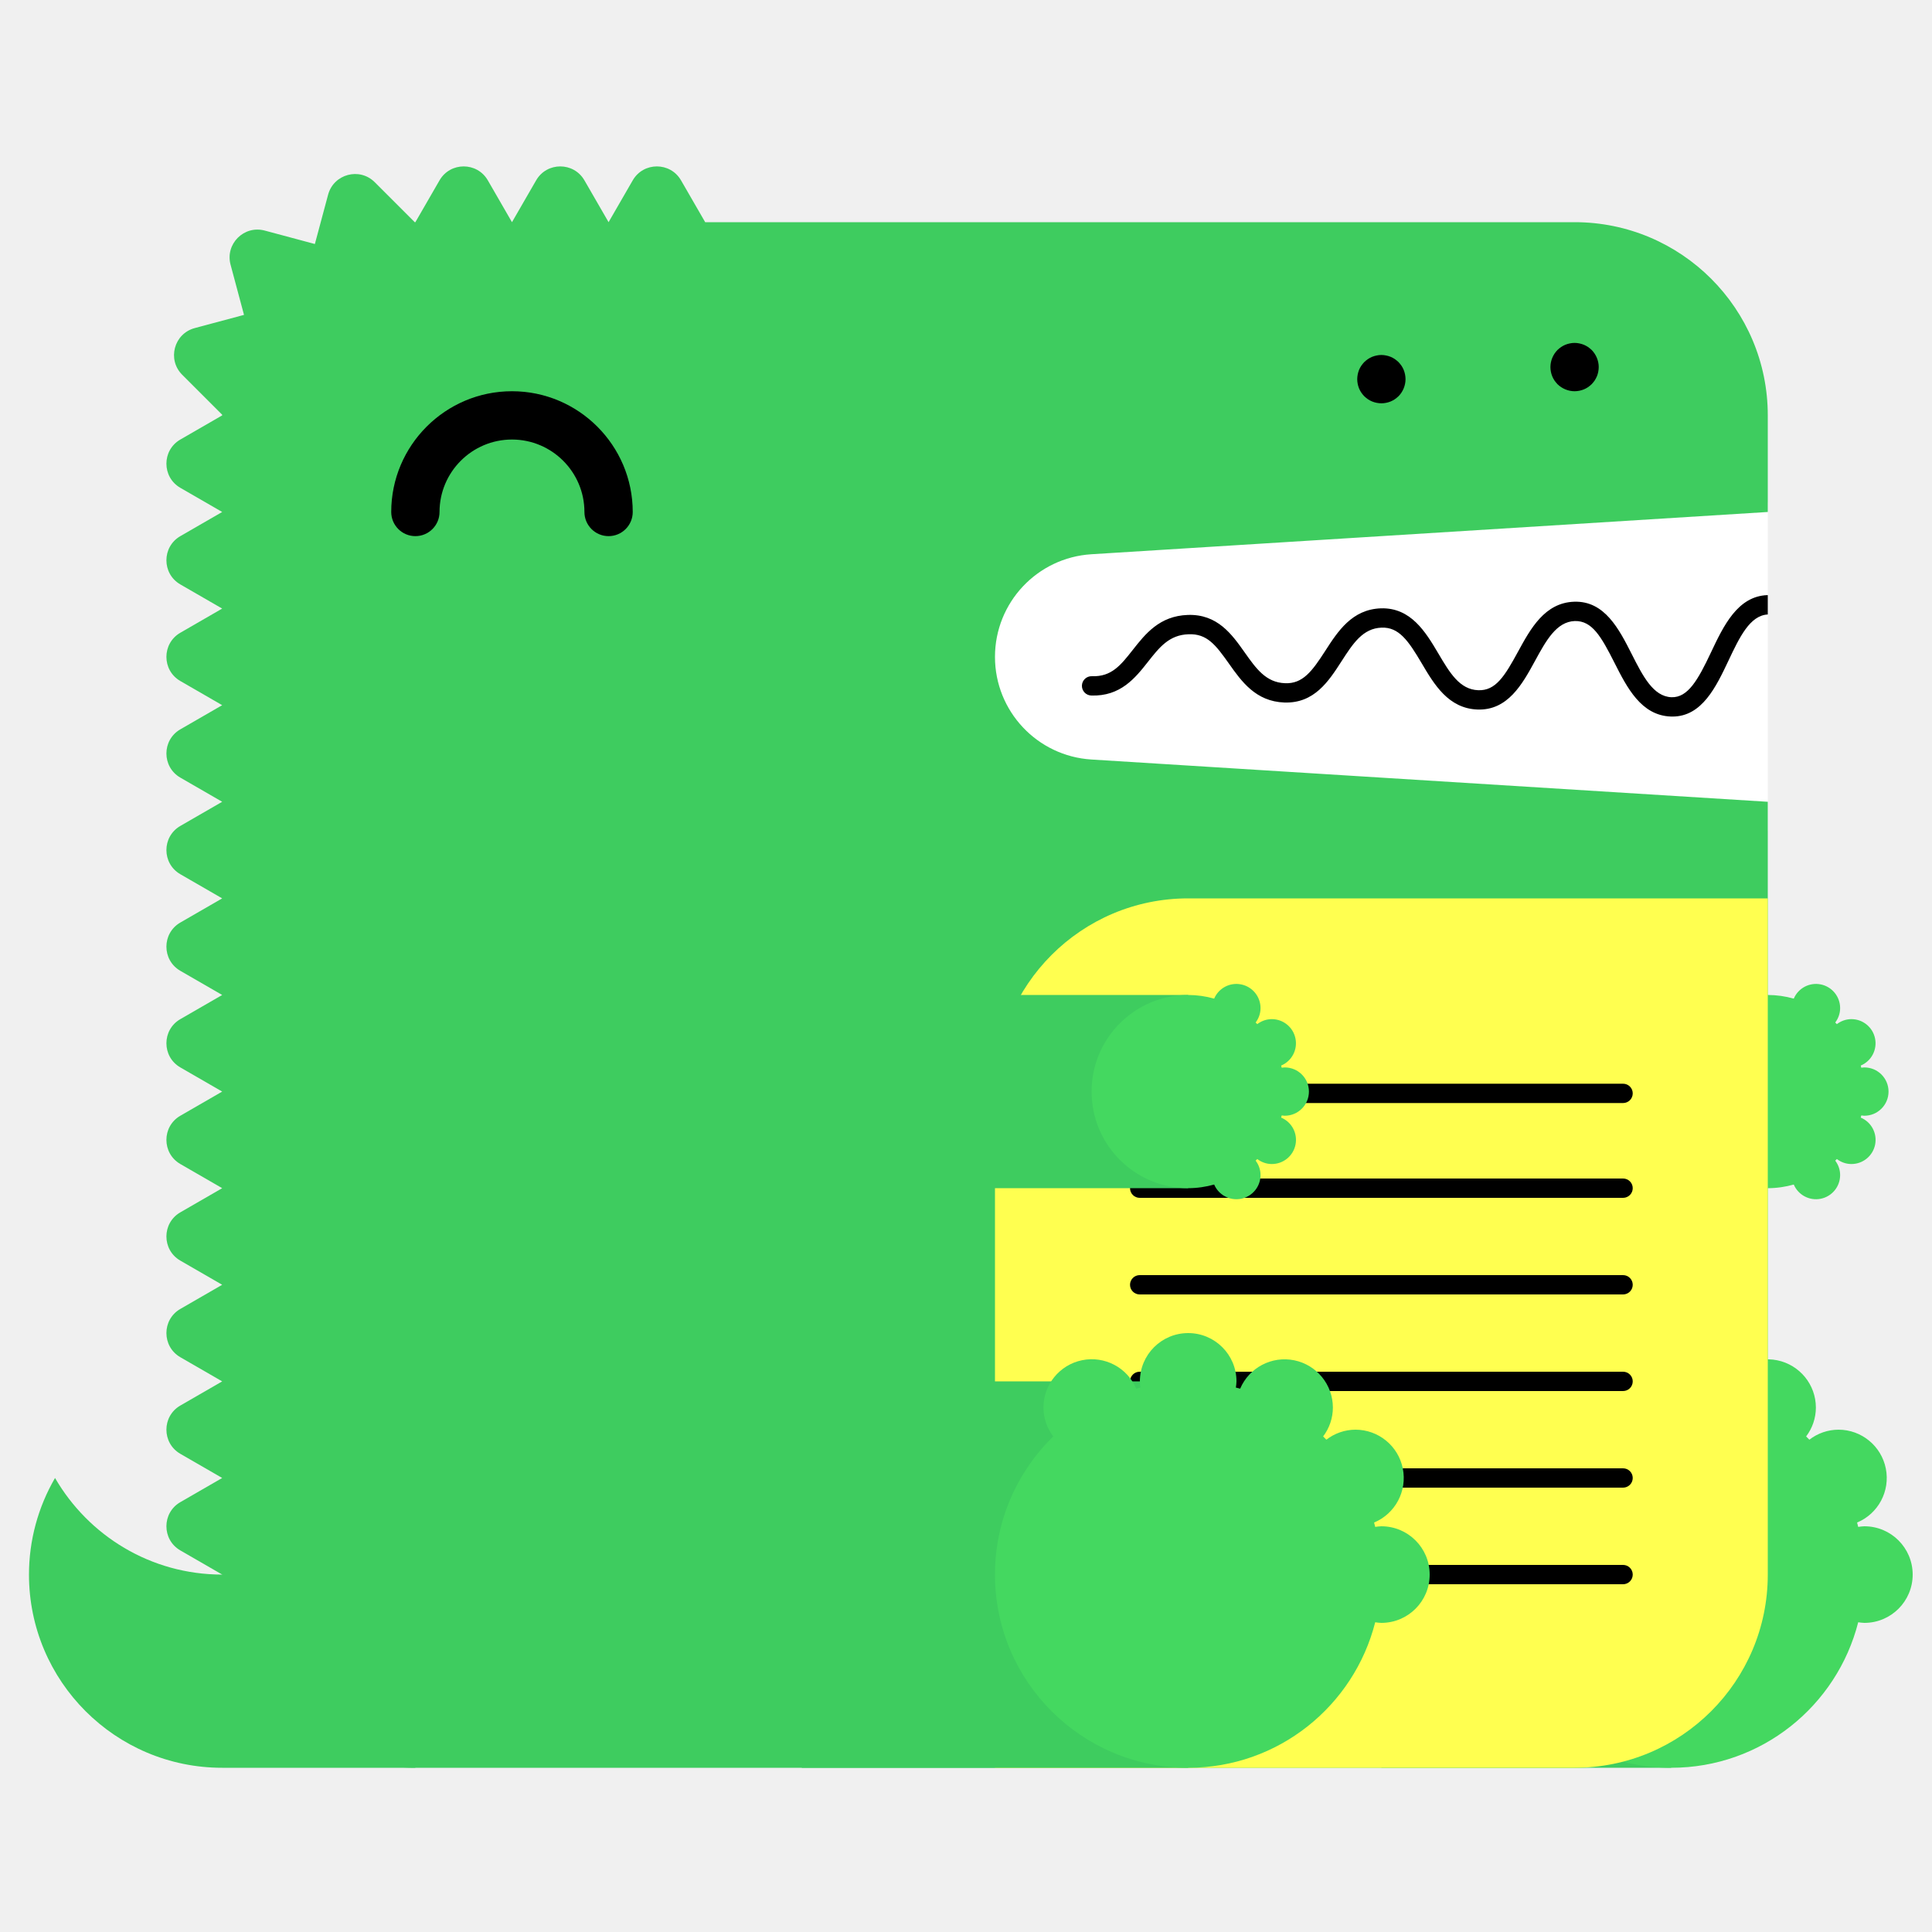
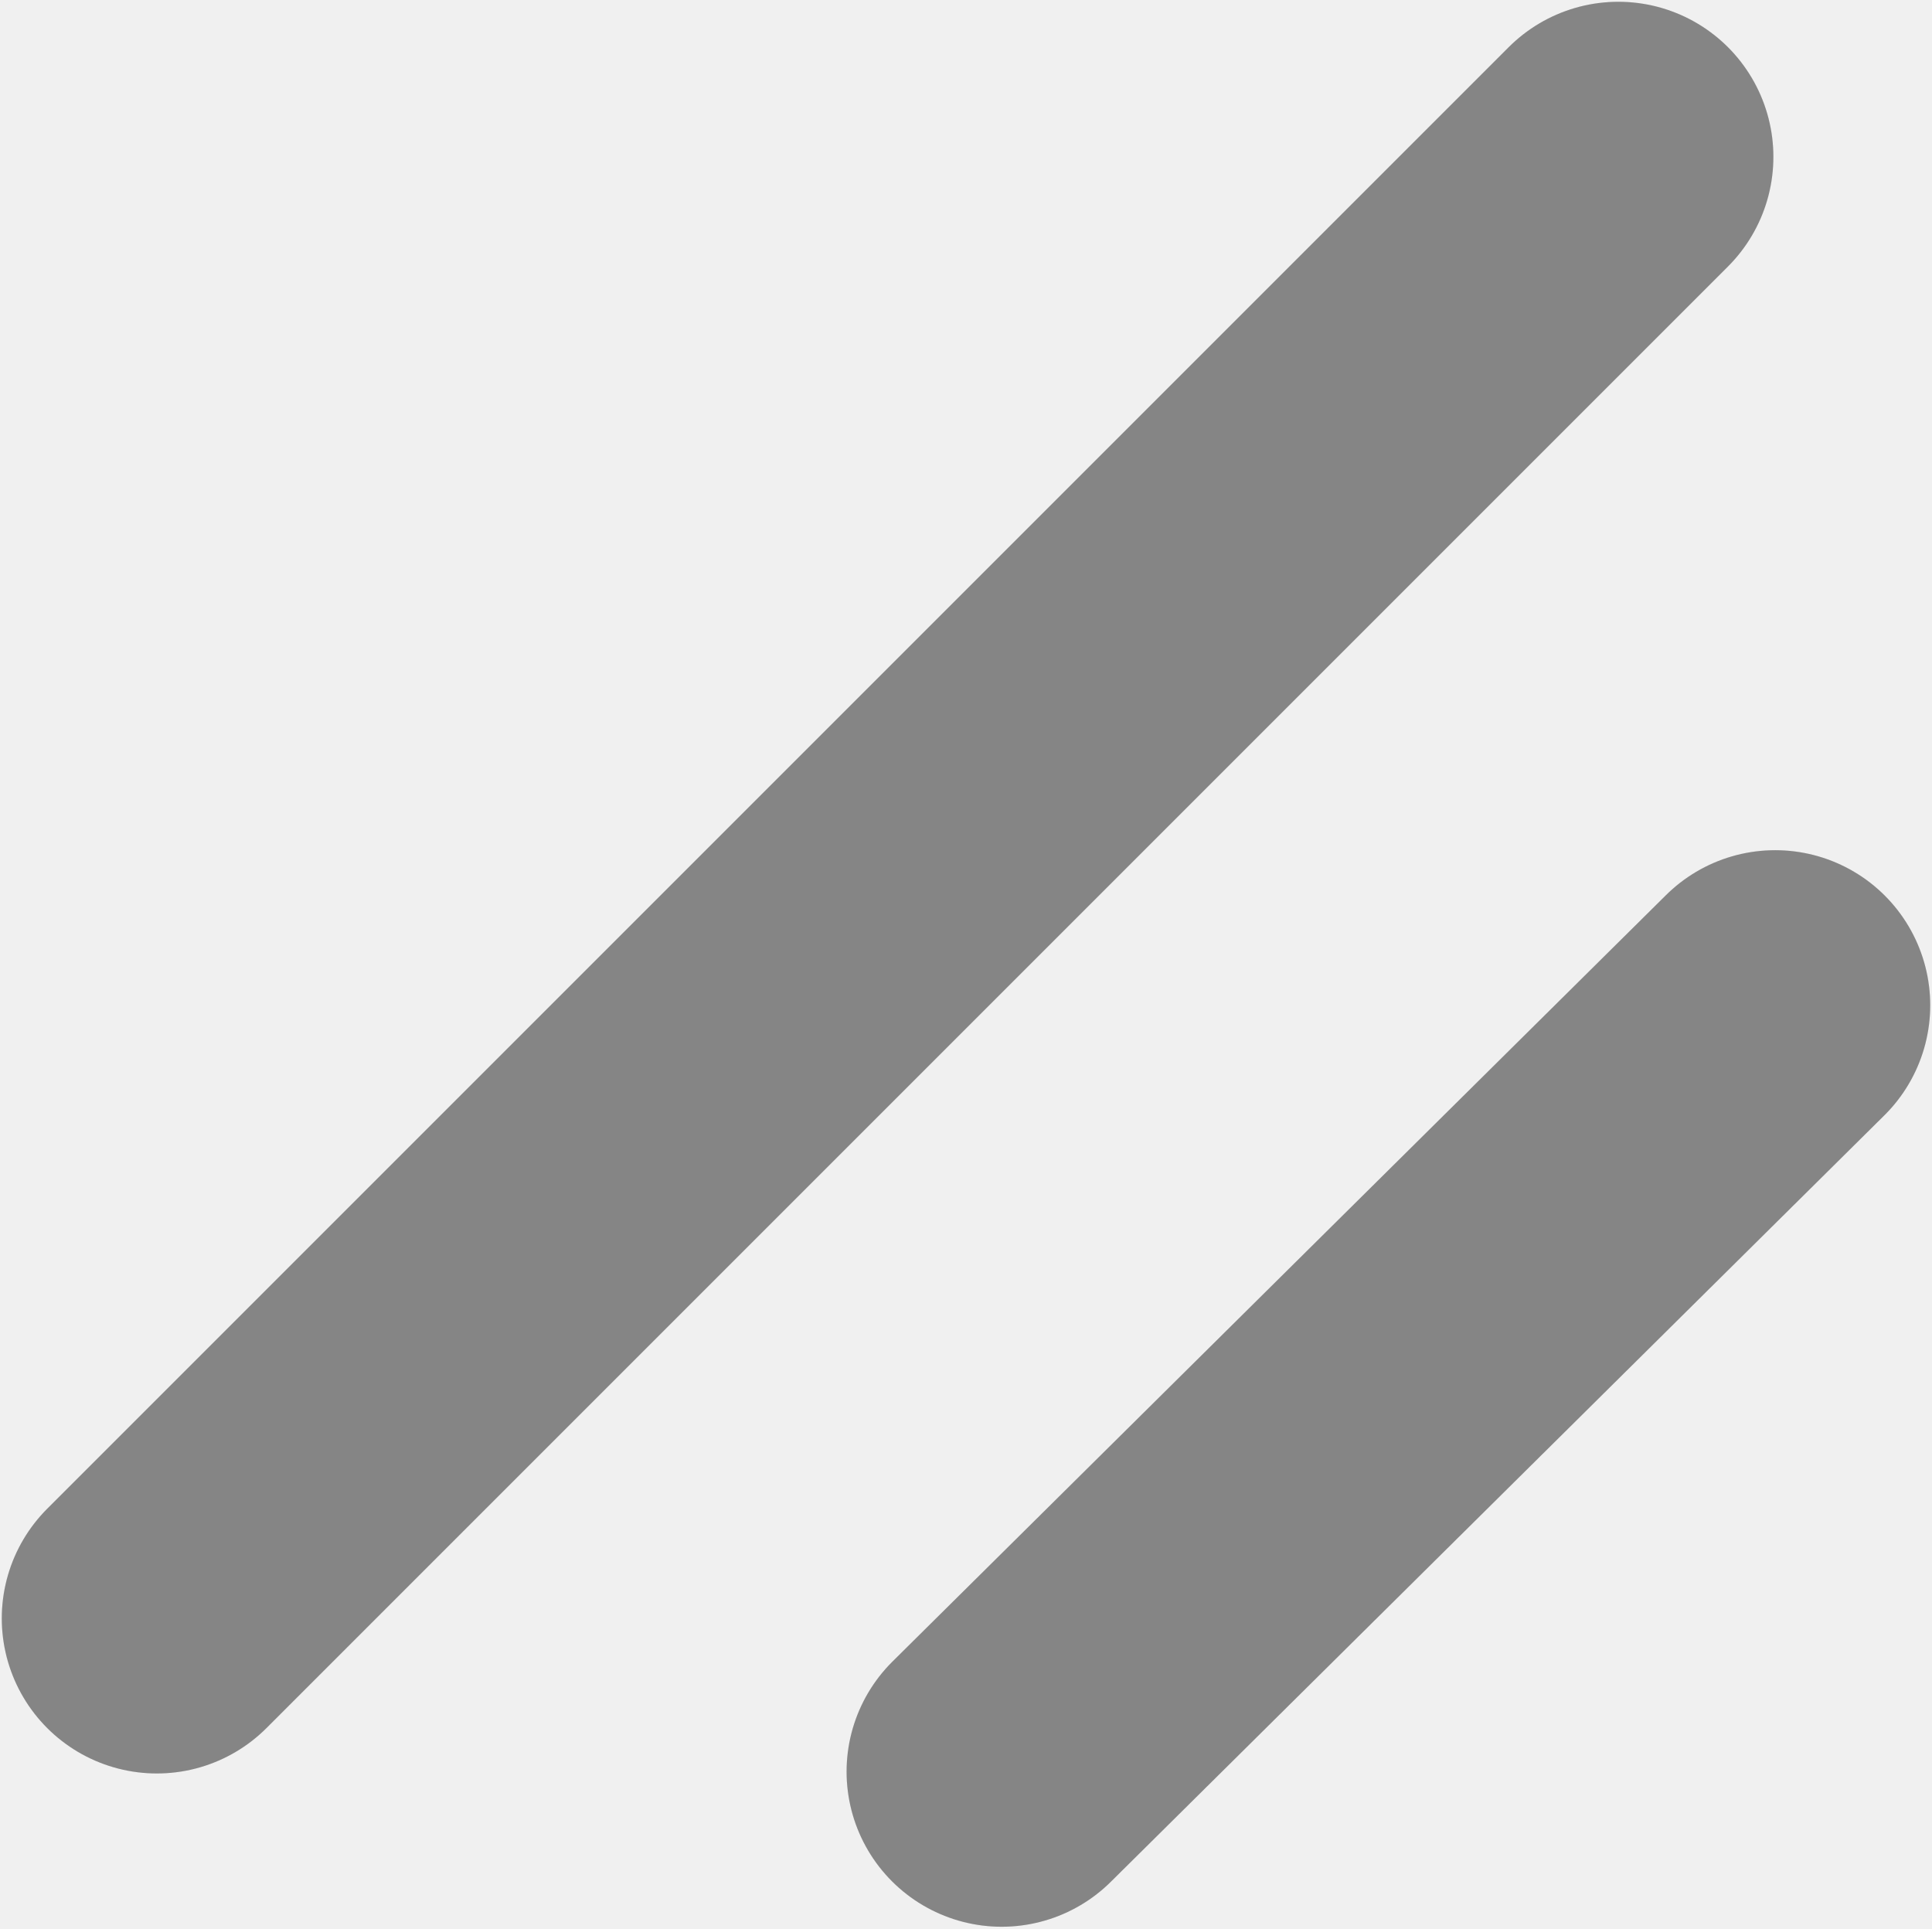
- <svg xmlns="http://www.w3.org/2000/svg" width="200" height="200" viewBox="0 0 200 200">
-   <g fill="none" fill-rule="evenodd">
-     <path fill="#FFF" d="M99 52h84v34H99z" />
-     <path d="M23 163c-7.398 0-13.843-4.027-17.303-10A19.886 19.886 0 0 0 3 163c0 11.046 8.954 20 20 20h20v-20H23z" fill="#3ECC5F" />
-     <path d="M112.98 57.376L183 53V43c0-11.046-8.954-20-20-20H73l-2.5-4.33c-1.112-1.925-3.889-1.925-5 0L63 23l-2.5-4.33c-1.111-1.925-3.889-1.925-5 0L53 23l-2.5-4.33c-1.111-1.925-3.889-1.925-5 0L43 23c-.022 0-.042.003-.065.003l-4.142-4.141c-1.57-1.571-4.252-.853-4.828 1.294l-1.369 5.104-5.192-1.392c-2.148-.575-4.111 1.389-3.535 3.536l1.39 5.193-5.102 1.367c-2.148.576-2.867 3.259-1.296 4.83l4.142 4.142c0 .021-.003.042-.003.064l-4.33 2.5c-1.925 1.111-1.925 3.889 0 5L23 53l-4.33 2.5c-1.925 1.111-1.925 3.889 0 5L23 63l-4.33 2.5c-1.925 1.111-1.925 3.889 0 5L23 73l-4.33 2.5c-1.925 1.111-1.925 3.889 0 5L23 83l-4.33 2.5c-1.925 1.111-1.925 3.889 0 5L23 93l-4.33 2.5c-1.925 1.111-1.925 3.889 0 5L23 103l-4.33 2.5c-1.925 1.111-1.925 3.889 0 5L23 113l-4.33 2.5c-1.925 1.111-1.925 3.889 0 5L23 123l-4.33 2.5c-1.925 1.111-1.925 3.889 0 5L23 133l-4.33 2.5c-1.925 1.111-1.925 3.889 0 5L23 143l-4.33 2.5c-1.925 1.111-1.925 3.889 0 5L23 153l-4.33 2.5c-1.925 1.111-1.925 3.889 0 5L23 163c0 11.046 8.954 20 20 20h120c11.046 0 20-8.954 20-20V83l-70.02-4.376A10.645 10.645 0 0 1 103 68c0-5.621 4.37-10.273 9.98-10.624" fill="#3ECC5F" />
-     <path fill="#3ECC5F" d="M143 183h30v-40h-30z" />
-     <path d="M193 158c-.219 0-.428.037-.639.064-.038-.15-.074-.301-.116-.451A5 5 0 0 0 190.32 148a4.96 4.96 0 0 0-3.016 1.036 26.531 26.531 0 0 0-.335-.336 4.955 4.955 0 0 0 1.011-2.987 5 5 0 0 0-9.599-1.959c-.148-.042-.297-.077-.445-.115.027-.211.064-.42.064-.639a5 5 0 0 0-5-5 5 5 0 0 0-5 5c0 .219.037.428.064.639-.148.038-.297.073-.445.115a4.998 4.998 0 0 0-9.599 1.959c0 1.125.384 2.151 1.011 2.987-3.717 3.632-6.031 8.693-6.031 14.3 0 11.046 8.954 20 20 20 9.339 0 17.16-6.41 19.361-15.064.211.027.42.064.639.064a5 5 0 0 0 5-5 5 5 0 0 0-5-5" fill="#44D860" />
-     <path fill="#3ECC5F" d="M153 123h30v-20h-30z" />
-     <path d="M193 115.5a2.5 2.5 0 1 0 0-5c-.109 0-.214.019-.319.032-.02-.075-.037-.15-.058-.225a2.501 2.501 0 0 0-.963-4.807c-.569 0-1.088.197-1.508.518a6.653 6.653 0 0 0-.168-.168c.314-.417.506-.931.506-1.494a2.5 2.5 0 0 0-4.8-.979A9.987 9.987 0 0 0 183 103c-5.522 0-10 4.478-10 10s4.478 10 10 10c.934 0 1.833-.138 2.69-.377a2.5 2.5 0 0 0 4.8-.979c0-.563-.192-1.077-.506-1.494.057-.055.113-.111.168-.168.42.321.939.518 1.508.518a2.5 2.5 0 0 0 .963-4.807c.021-.074.038-.15.058-.225.105.013.21.032.319.032" fill="#44D860" />
-     <path d="M63 55.5a2.5 2.5 0 0 1-2.5-2.5c0-4.136-3.364-7.5-7.5-7.5s-7.5 3.364-7.5 7.5a2.5 2.5 0 1 1-5 0c0-6.893 5.607-12.5 12.5-12.5S65.5 46.107 65.5 53a2.5 2.5 0 0 1-2.5 2.5" fill="#000" />
-     <path d="M103 183h60c11.046 0 20-8.954 20-20V93h-60c-11.046 0-20 8.954-20 20v70z" fill="#FFFF50" />
-     <path d="M168.02 124h-50.04a1 1 0 1 1 0-2h50.04a1 1 0 1 1 0 2m0 20h-50.04a1 1 0 1 1 0-2h50.04a1 1 0 1 1 0 2m0 20h-50.04a1 1 0 1 1 0-2h50.04a1 1 0 1 1 0 2m0-49.814h-50.04a1 1 0 1 1 0-2h50.04a1 1 0 1 1 0 2m0 19.814h-50.04a1 1 0 1 1 0-2h50.04a1 1 0 1 1 0 2m0 20h-50.04a1 1 0 1 1 0-2h50.04a1 1 0 1 1 0 2M183 61.611c-.012 0-.022-.006-.034-.005-3.09.105-4.552 3.196-5.842 5.923-1.346 2.85-2.387 4.703-4.093 4.647-1.889-.068-2.969-2.202-4.113-4.46-1.314-2.594-2.814-5.536-5.963-5.426-3.046.104-4.513 2.794-5.807 5.167-1.377 2.528-2.314 4.065-4.121 3.994-1.927-.07-2.951-1.805-4.136-3.813-1.321-2.236-2.848-4.75-5.936-4.664-2.994.103-4.465 2.385-5.763 4.4-1.373 2.13-2.335 3.428-4.165 3.351-1.973-.07-2.992-1.51-4.171-3.177-1.324-1.873-2.816-3.993-5.895-3.89-2.928.1-4.399 1.97-5.696 3.618-1.232 1.564-2.194 2.802-4.229 2.724a1 1 0 0 0-.072 2c3.017.101 4.545-1.8 5.872-3.487 1.177-1.496 2.193-2.787 4.193-2.855 1.926-.082 2.829 1.115 4.195 3.045 1.297 1.834 2.769 3.914 5.731 4.021 3.103.104 4.596-2.215 5.918-4.267 1.182-1.834 2.202-3.417 4.15-3.484 1.793-.067 2.769 1.35 4.145 3.681 1.297 2.197 2.766 4.686 5.787 4.796 3.125.108 4.634-2.62 5.949-5.035 1.139-2.088 2.214-4.06 4.119-4.126 1.793-.042 2.728 1.595 4.111 4.33 1.292 2.553 2.757 5.445 5.825 5.556l.169.003c3.064 0 4.518-3.075 5.805-5.794 1.139-2.41 2.217-4.68 4.067-4.773v-2z" fill="#000" />
-     <path fill="#3ECC5F" d="M83 183h40v-40H83z" />
-     <path d="M143 158c-.219 0-.428.037-.639.064-.038-.15-.074-.301-.116-.451A5 5 0 0 0 140.32 148a4.96 4.96 0 0 0-3.016 1.036 26.531 26.531 0 0 0-.335-.336 4.955 4.955 0 0 0 1.011-2.987 5 5 0 0 0-9.599-1.959c-.148-.042-.297-.077-.445-.115.027-.211.064-.42.064-.639a5 5 0 0 0-5-5 5 5 0 0 0-5 5c0 .219.037.428.064.639-.148.038-.297.073-.445.115a4.998 4.998 0 0 0-9.599 1.959c0 1.125.384 2.151 1.011 2.987-3.717 3.632-6.031 8.693-6.031 14.3 0 11.046 8.954 20 20 20 9.339 0 17.16-6.41 19.361-15.064.211.027.42.064.639.064a5 5 0 0 0 5-5 5 5 0 0 0-5-5" fill="#44D860" />
-     <path fill="#3ECC5F" d="M83 123h40v-20H83z" />
-     <path d="M133 115.5a2.5 2.5 0 1 0 0-5c-.109 0-.214.019-.319.032-.02-.075-.037-.15-.058-.225a2.501 2.501 0 0 0-.963-4.807c-.569 0-1.088.197-1.508.518a6.653 6.653 0 0 0-.168-.168c.314-.417.506-.931.506-1.494a2.5 2.5 0 0 0-4.8-.979A9.987 9.987 0 0 0 123 103c-5.522 0-10 4.478-10 10s4.478 10 10 10c.934 0 1.833-.138 2.69-.377a2.5 2.5 0 0 0 4.8-.979c0-.563-.192-1.077-.506-1.494.057-.055.113-.111.168-.168.42.321.939.518 1.508.518a2.5 2.5 0 0 0 .963-4.807c.021-.074.038-.15.058-.225.105.013.21.032.319.032" fill="#44D860" />
-     <path d="M143 41.75c-.16 0-.33-.02-.49-.05a2.52 2.52 0 0 1-.47-.14c-.15-.06-.29-.14-.431-.23-.13-.09-.259-.2-.38-.31-.109-.12-.219-.24-.309-.38s-.17-.28-.231-.43a2.619 2.619 0 0 1-.189-.96c0-.16.02-.33.05-.49.03-.16.08-.31.139-.47.061-.15.141-.29.231-.43.09-.13.2-.26.309-.38.121-.11.25-.22.38-.31.141-.09.281-.17.431-.23.149-.06.31-.11.47-.14.32-.07.65-.07.98 0 .159.03.32.08.47.14.149.06.29.14.43.23.13.09.259.2.38.31.11.12.22.25.31.38.09.14.17.28.23.43.06.16.11.31.14.47.029.16.05.33.05.49 0 .66-.271 1.31-.73 1.77-.121.11-.25.22-.38.31-.14.09-.281.17-.43.23a2.565 2.565 0 0 1-.96.19m20-1.25c-.66 0-1.3-.27-1.771-.73a3.802 3.802 0 0 1-.309-.38c-.09-.14-.17-.28-.231-.43a2.619 2.619 0 0 1-.189-.96c0-.66.27-1.3.729-1.77.121-.11.25-.22.38-.31.141-.09.281-.17.431-.23.149-.06.31-.11.47-.14.32-.07.66-.07.98 0 .159.03.32.08.47.14.149.06.29.14.43.23.13.09.259.2.38.31.459.47.73 1.11.73 1.77 0 .16-.021.33-.05.49-.03.16-.08.32-.14.47-.07.15-.14.29-.23.43-.09.13-.2.26-.31.38-.121.11-.25.22-.38.31-.14.09-.281.17-.43.23a2.565 2.565 0 0 1-.96.19" fill="#000" />
-   </g>
+ <svg xmlns="http://www.w3.org/2000/svg" width="542" height="541" viewBox="0 0 542 541" fill="none">
+   <path d="M44 454L454 44" stroke="#E8E8E8" stroke-width="87" stroke-linecap="round" />
+   <path d="M44 454L454 44" stroke="#E8E8E8" stroke-width="87" stroke-linecap="round" />
+   <path d="M44 454L454 44" stroke="#E8E8E8" stroke-width="87" stroke-linecap="round" />
+   <path d="M44 454L454 44" stroke="#858585" stroke-width="87" stroke-linecap="round" />
+   <path d="M281 497L498 282" stroke="#E8E8E8" stroke-width="87" stroke-linecap="round" />
+   <path d="M281 497L498 282" stroke="#E8E8E8" stroke-width="87" stroke-linecap="round" />
+   <path d="M281 497L498 282" stroke="#E8E8E8" stroke-width="87" stroke-linecap="round" />
+   <path d="M281 497L498 282" stroke="#858585" stroke-width="87" stroke-linecap="round" />
</svg>
